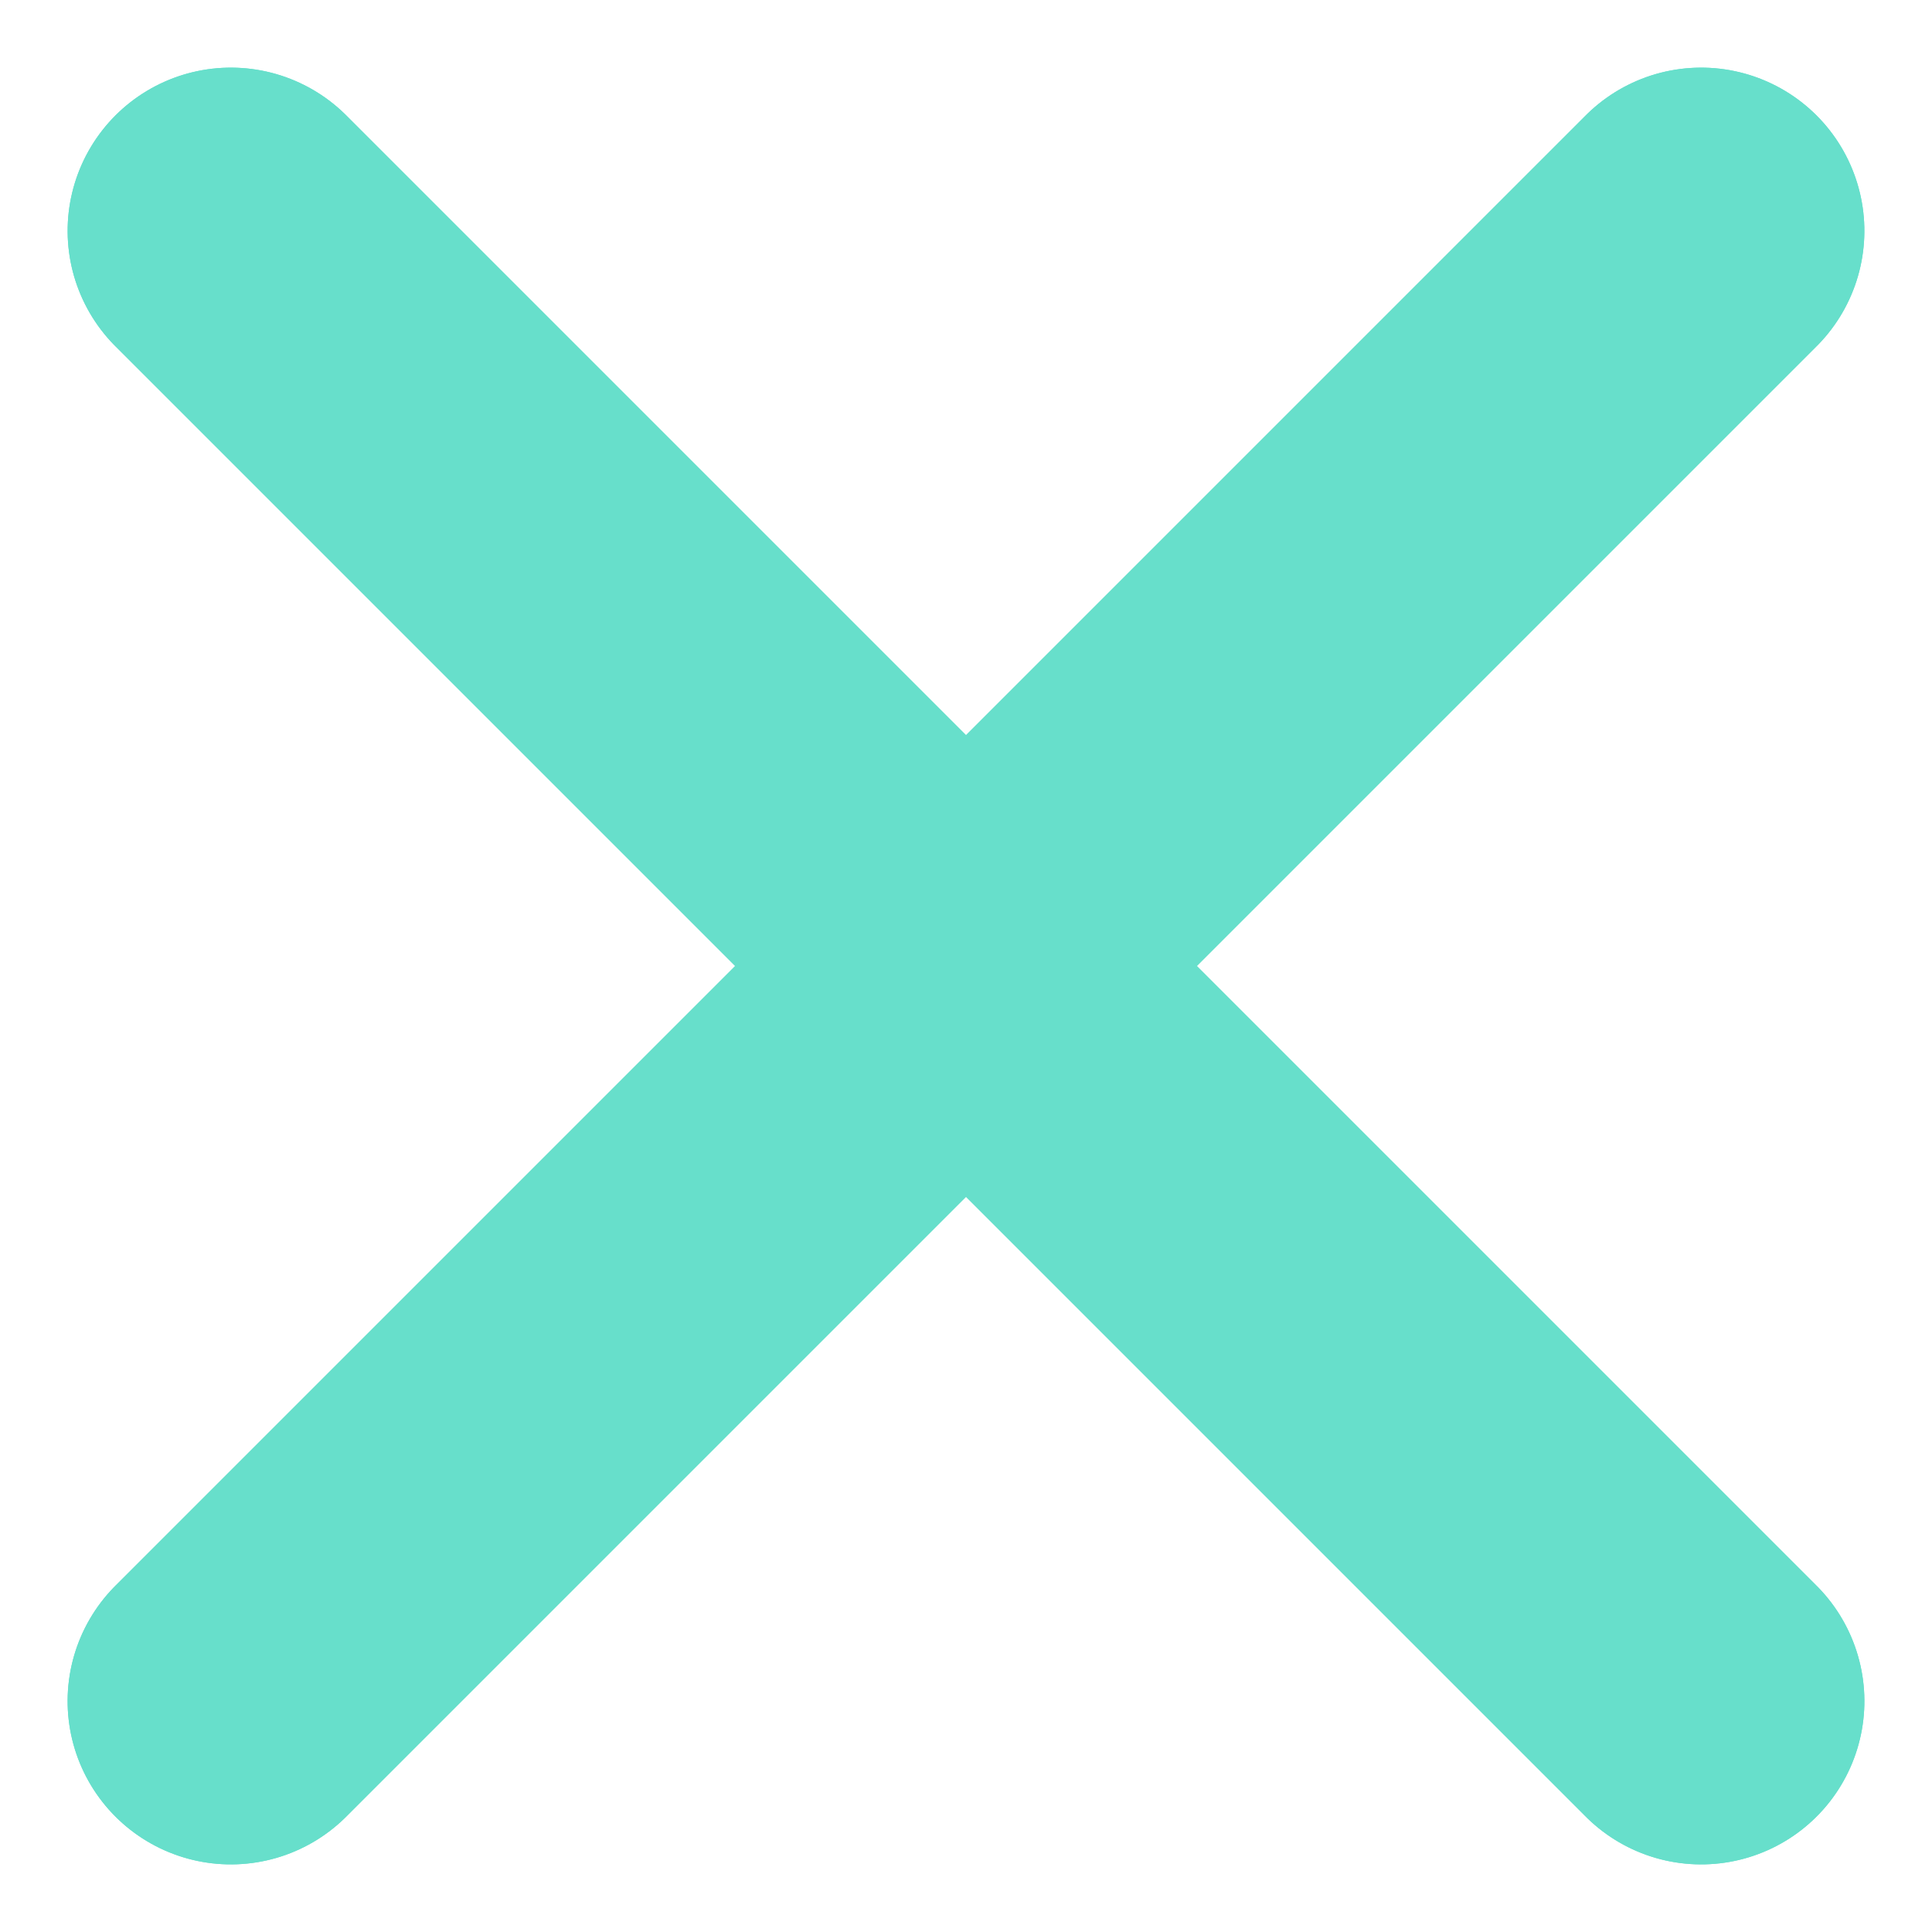
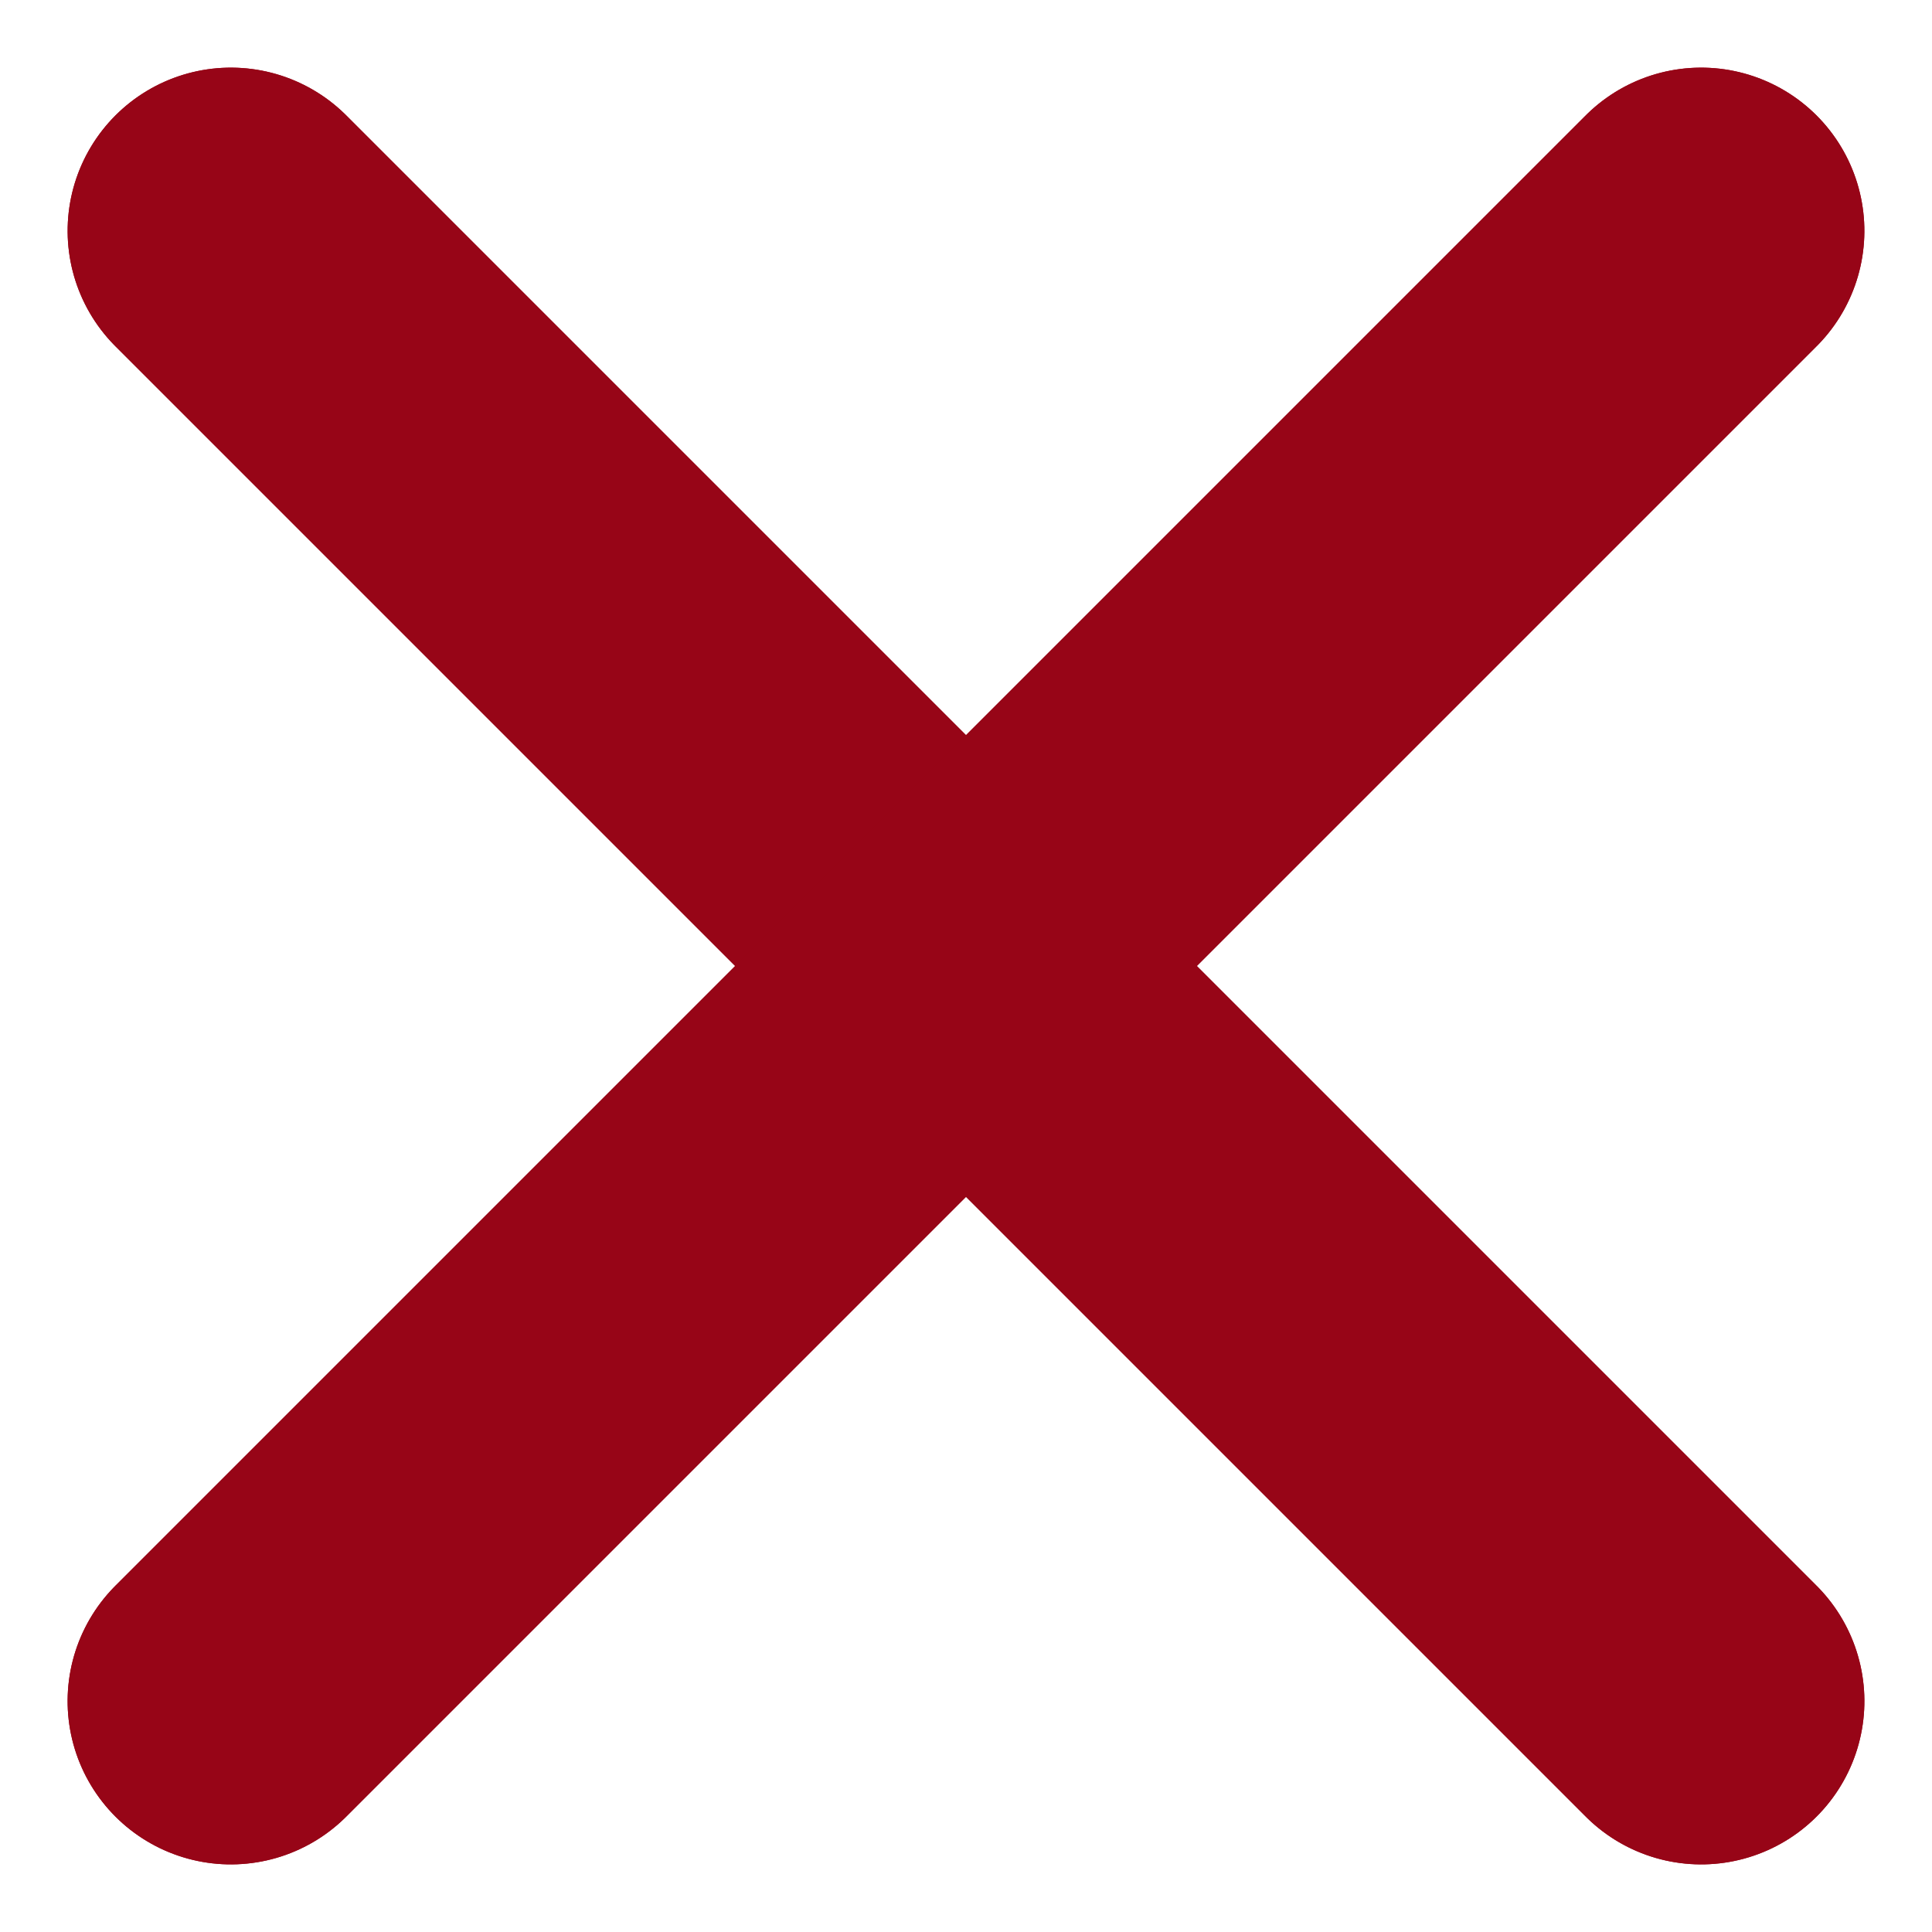
<svg xmlns="http://www.w3.org/2000/svg" width="35.507" height="35.507" viewBox="0 0 35.507 35.507">
  <defs>
    <style>
      .cls-1 {
        fill: none;
-         stroke: #67dfcb;
+         stroke: #970517;
        stroke-linecap: round;
        stroke-width: 6px;
      }
    </style>
  </defs>
  <g id="Group_530" data-name="Group 530" transform="translate(-829.143 -475.12)">
    <g id="Group_440" data-name="Group 440" transform="translate(833.386 479.363)">
      <g id="Group_372" data-name="Group 372" transform="translate(0 0) rotate(45)">
        <path id="Path_490" data-name="Path 490" class="cls-1" d="M38.214,0H0" transform="translate(0 0)" />
      </g>
      <g id="Group_468" data-name="Group 468" transform="translate(0 0) rotate(45)">
        <path id="Path_490-2" data-name="Path 490" class="cls-1" d="M38.214,0H0" transform="translate(0 0)" />
      </g>
    </g>
    <g id="Group_469" data-name="Group 469" transform="translate(860.407 479.363) rotate(90)">
      <g id="Group_372-2" data-name="Group 372" transform="translate(0 0) rotate(45)">
        <path id="Path_490-3" data-name="Path 490" class="cls-1" d="M38.214,0H0" transform="translate(0 0)" />
      </g>
      <g id="Group_468-2" data-name="Group 468" transform="translate(0 0) rotate(45)">
        <path id="Path_490-4" data-name="Path 490" class="cls-1" d="M38.214,0H0" transform="translate(0 0)" />
      </g>
    </g>
  </g>
</svg>
